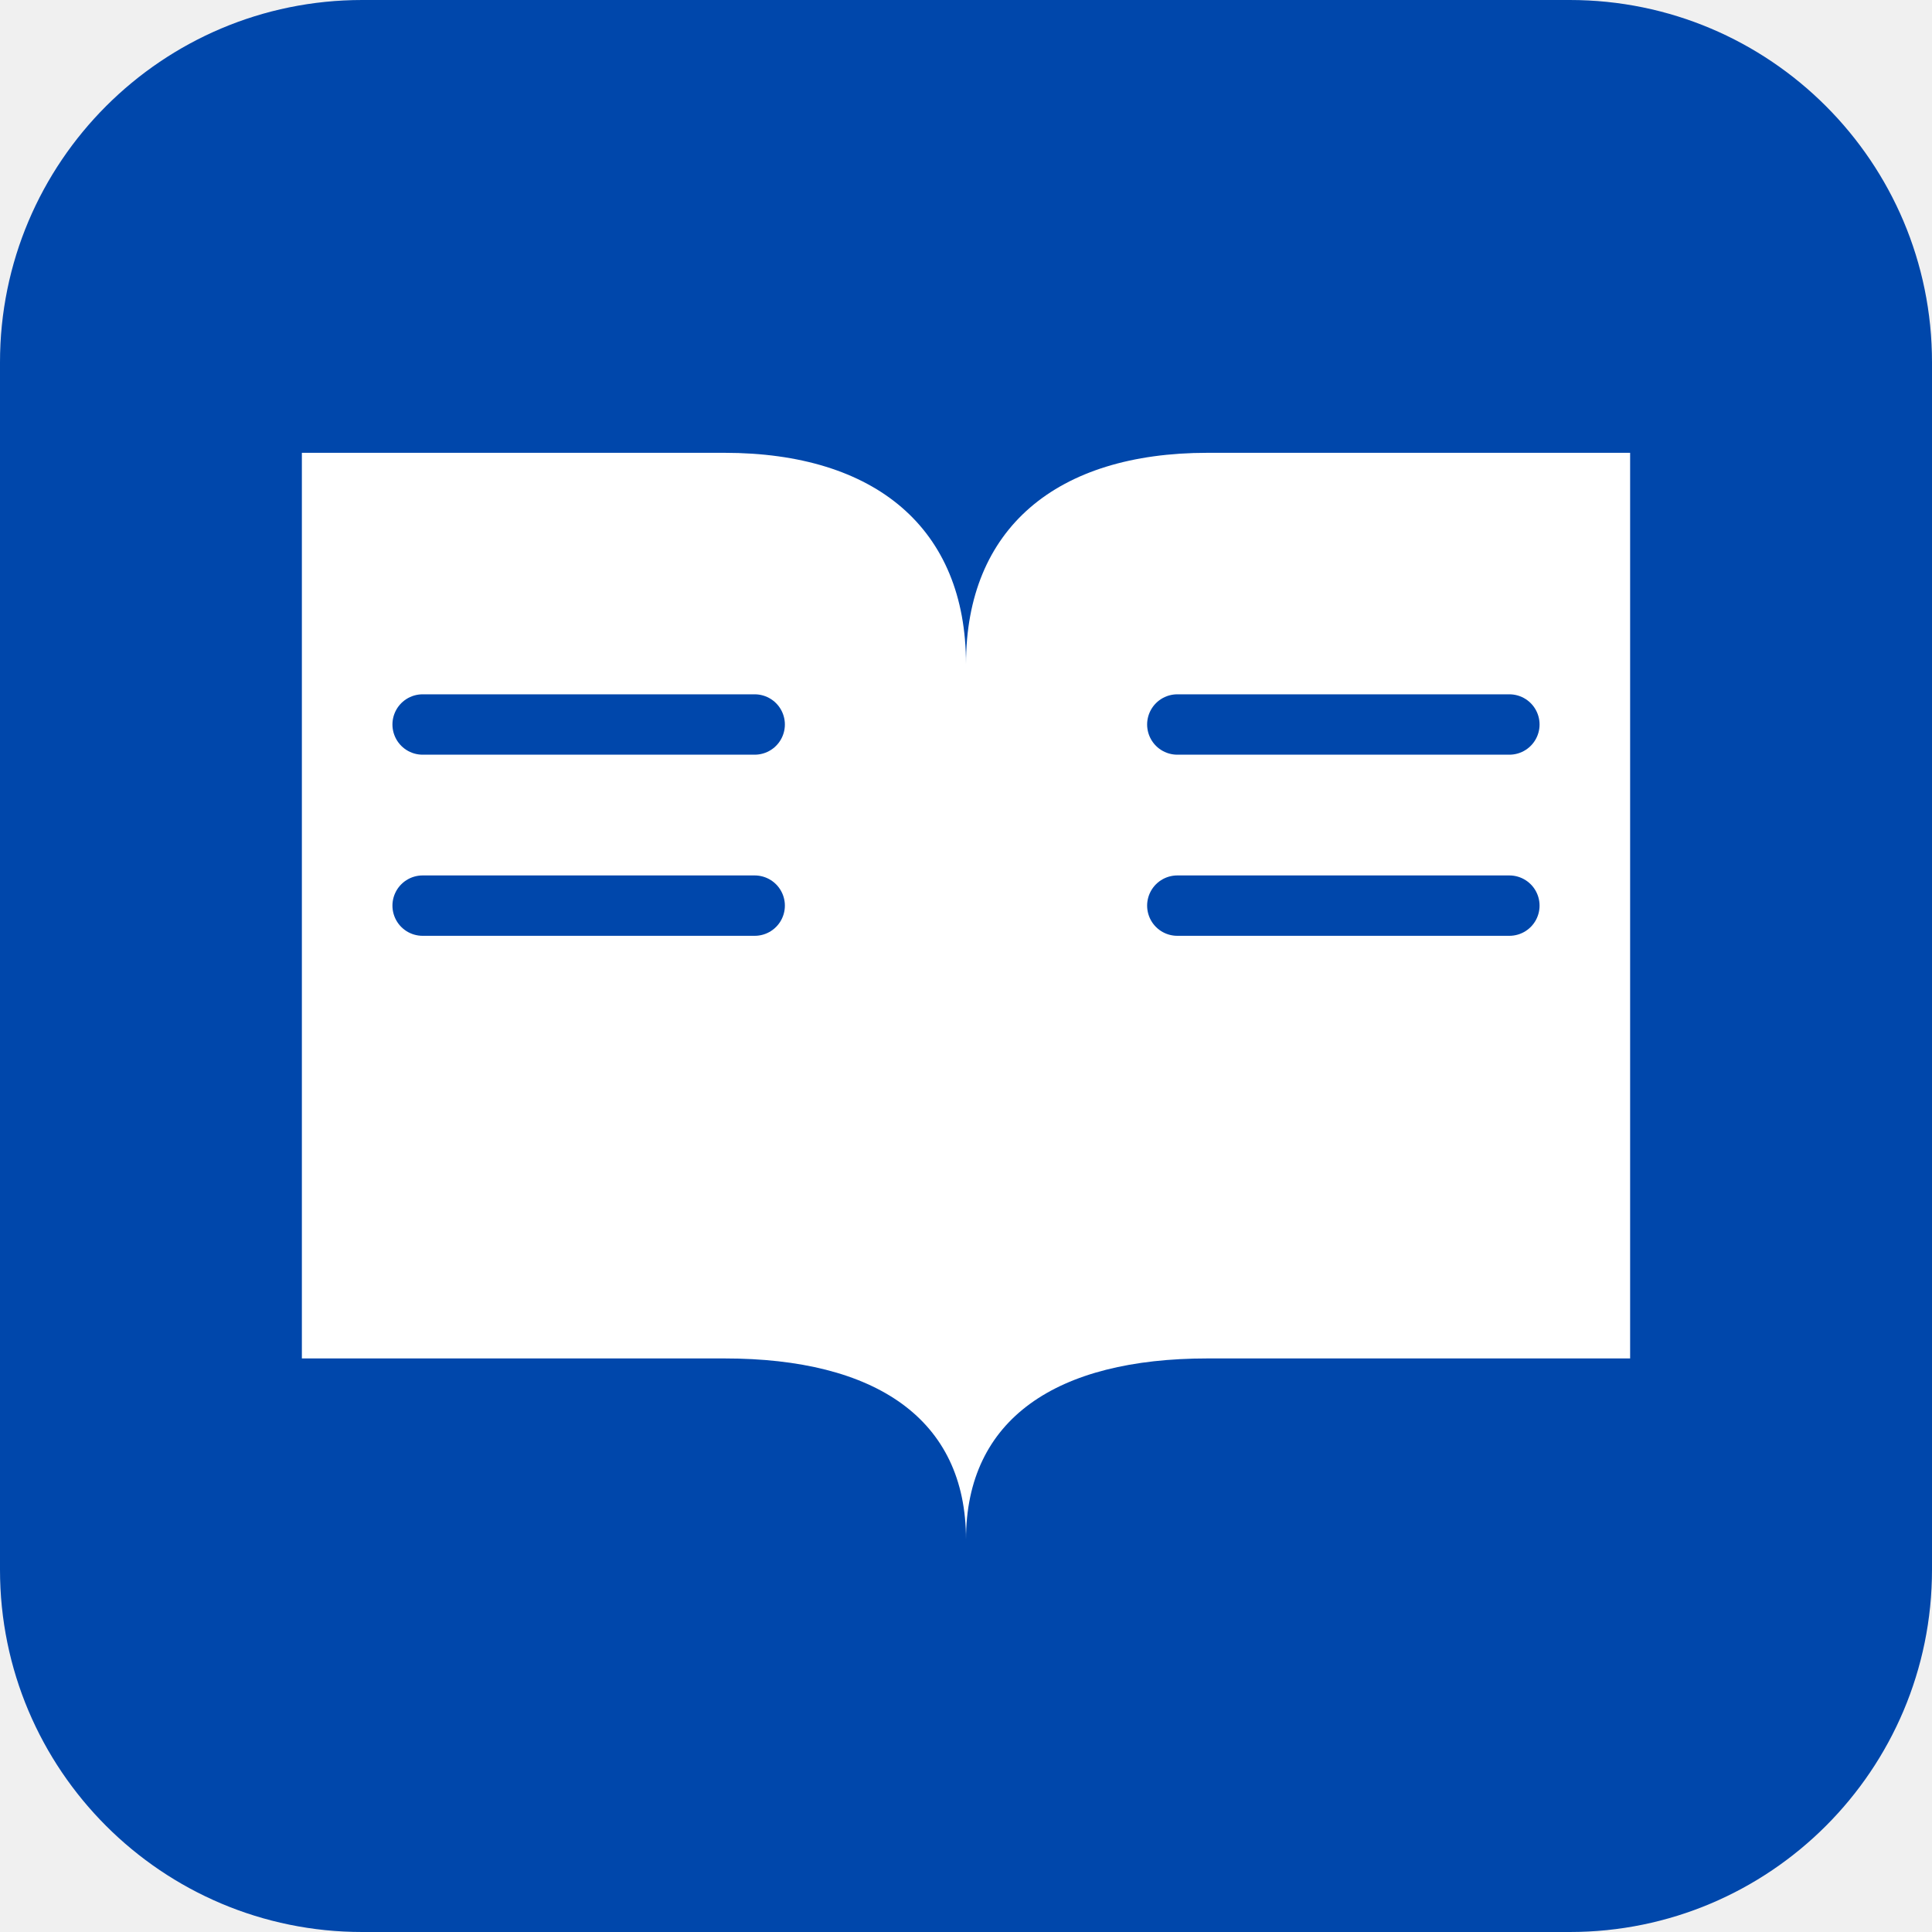
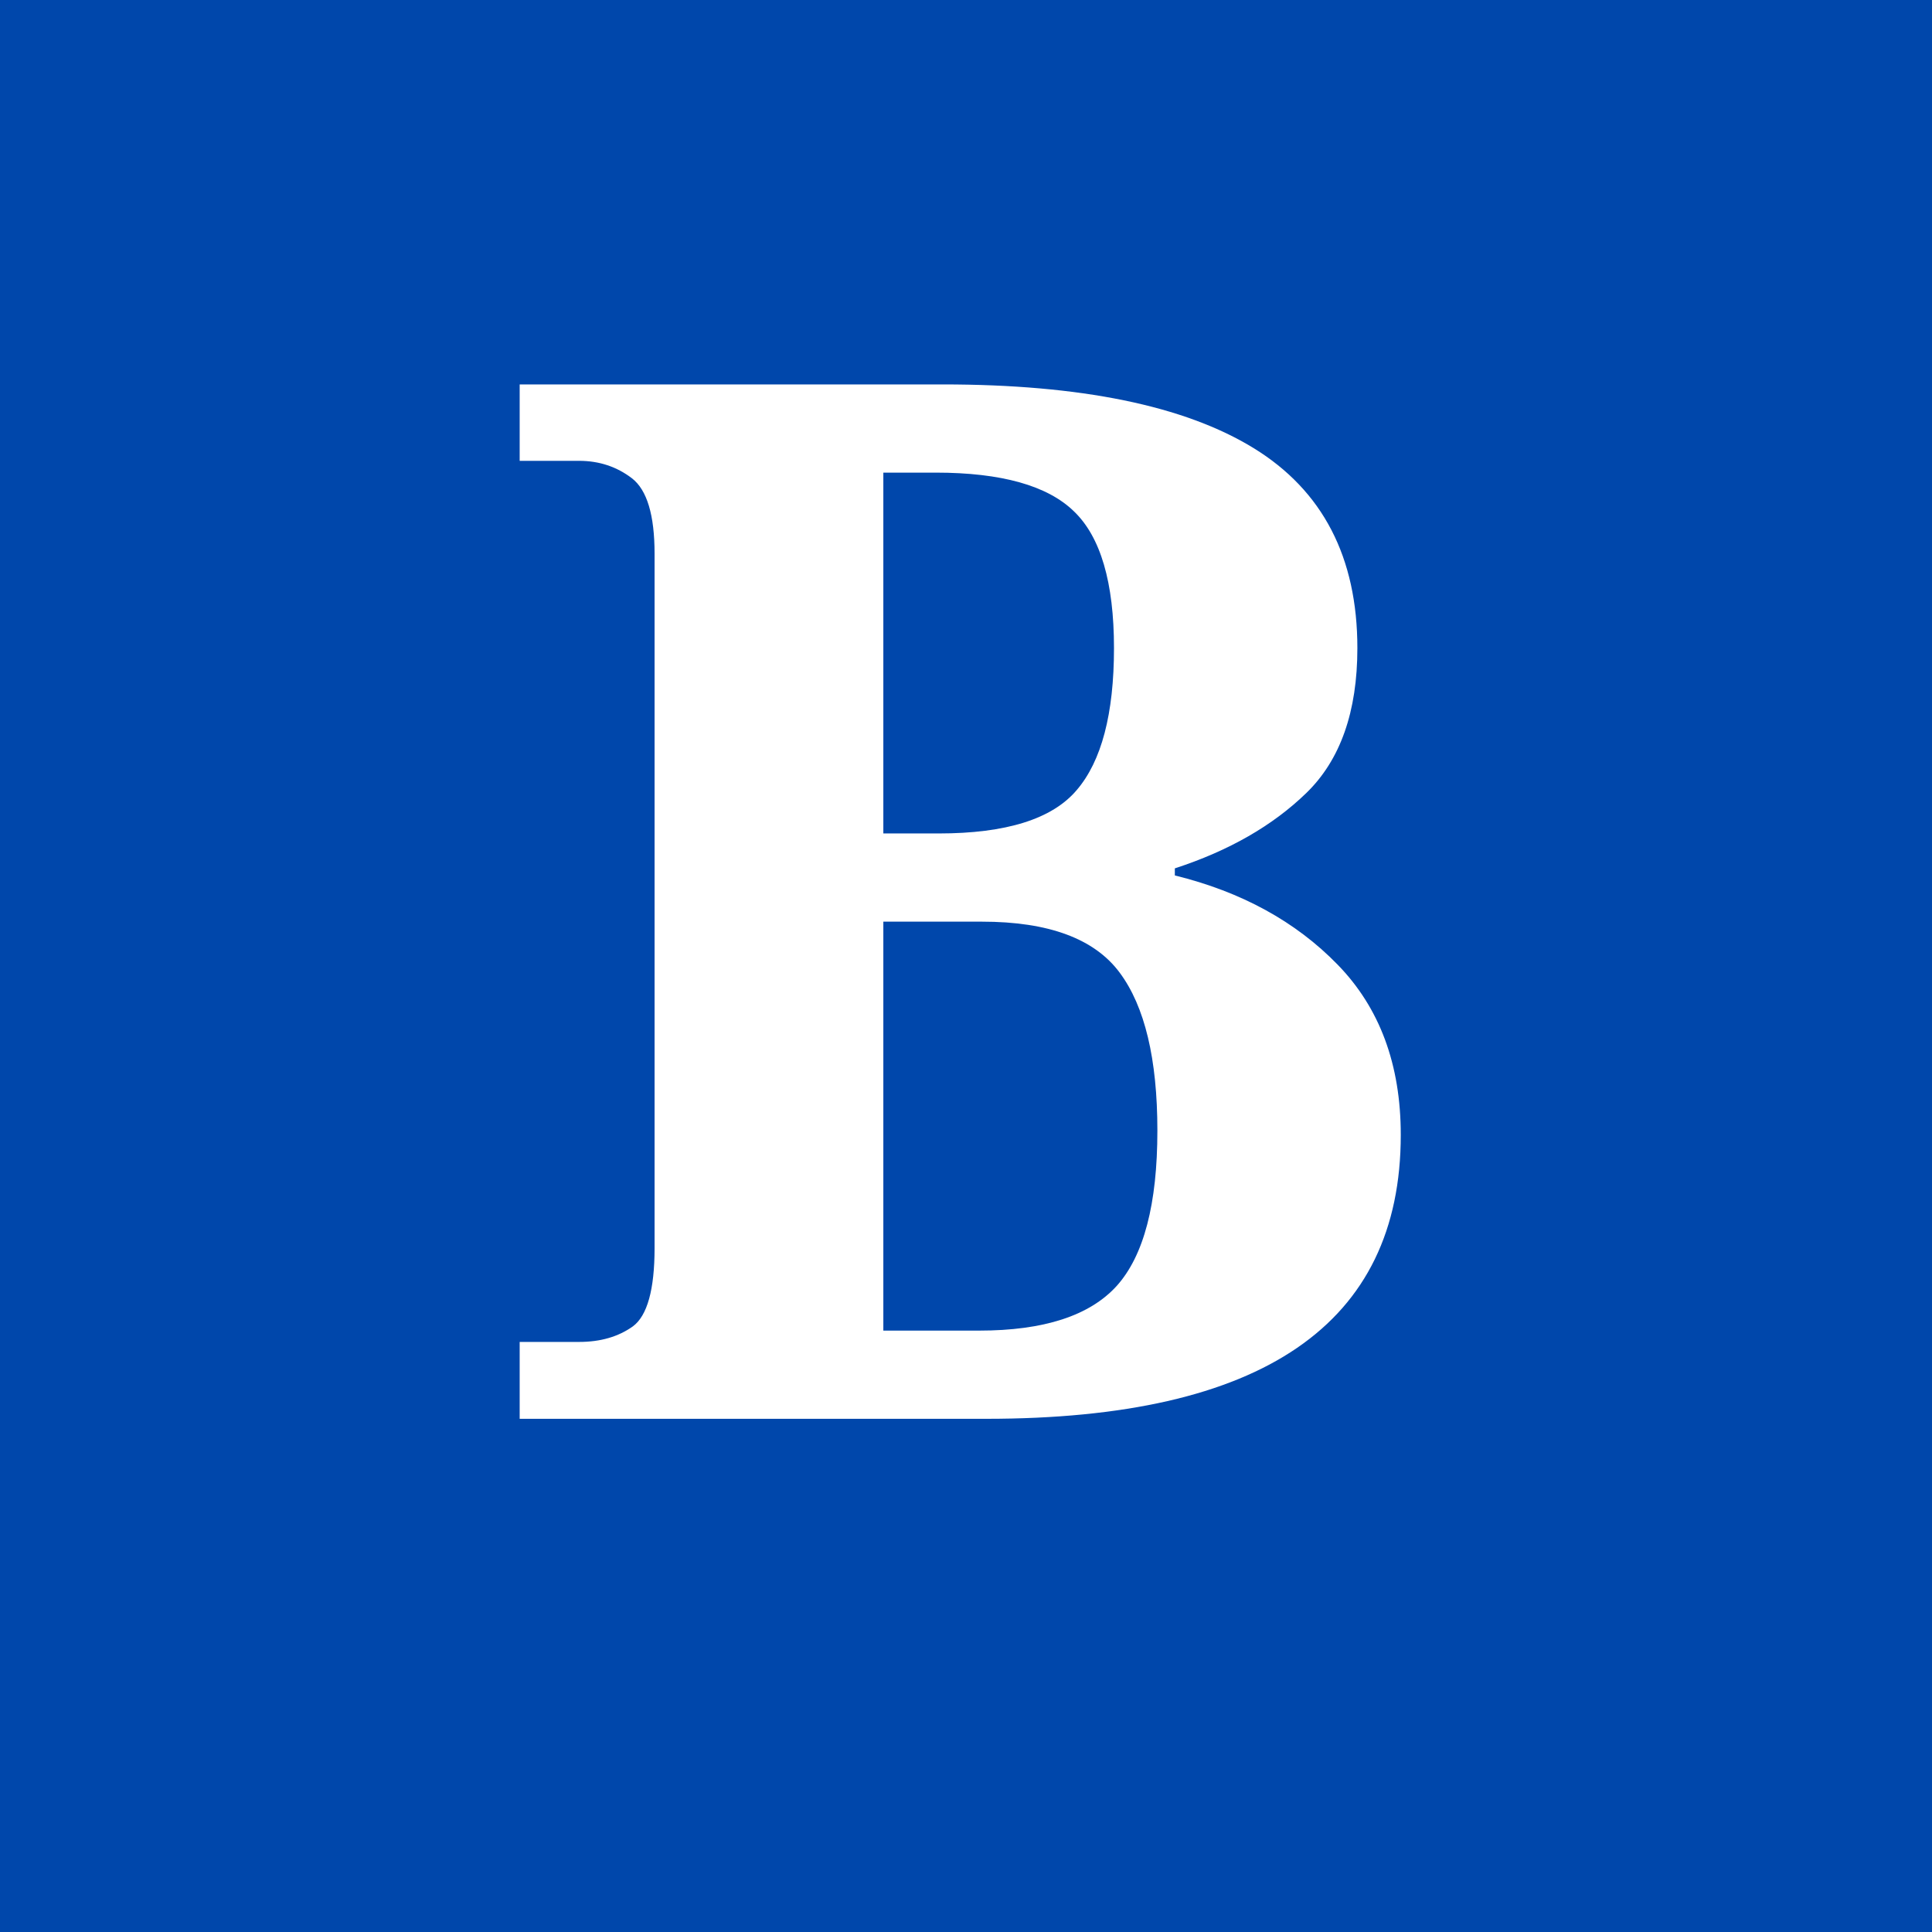
<svg xmlns="http://www.w3.org/2000/svg" viewBox="0 0 64 64" role="img" aria-label="Bibliotes">
-   <rect width="64" height="64" rx="12" fill="#0047AB" />
-   <path d="M10 15h14c5 0 8 2.5 8 7v29c0-4-3-6-8-6H10z" fill="#fff" />
-   <path d="M54 15H40c-5 0-8 2.5-8 7v29c0-4 3-6 8-6h14z" fill="#fff" />
-   <path d="M14 24h11m-11 6h11m14-6h11m-11 6h11" fill="none" stroke="#0047AB" stroke-linecap="round" stroke-width="2" />
+   <rect width="64" height="64" fill="#0047AB" />
+   <text x="32" y="47" fill="#fff" font-family="Georgia, serif" font-size="48" font-weight="700" text-anchor="middle">B</text>
</svg>
